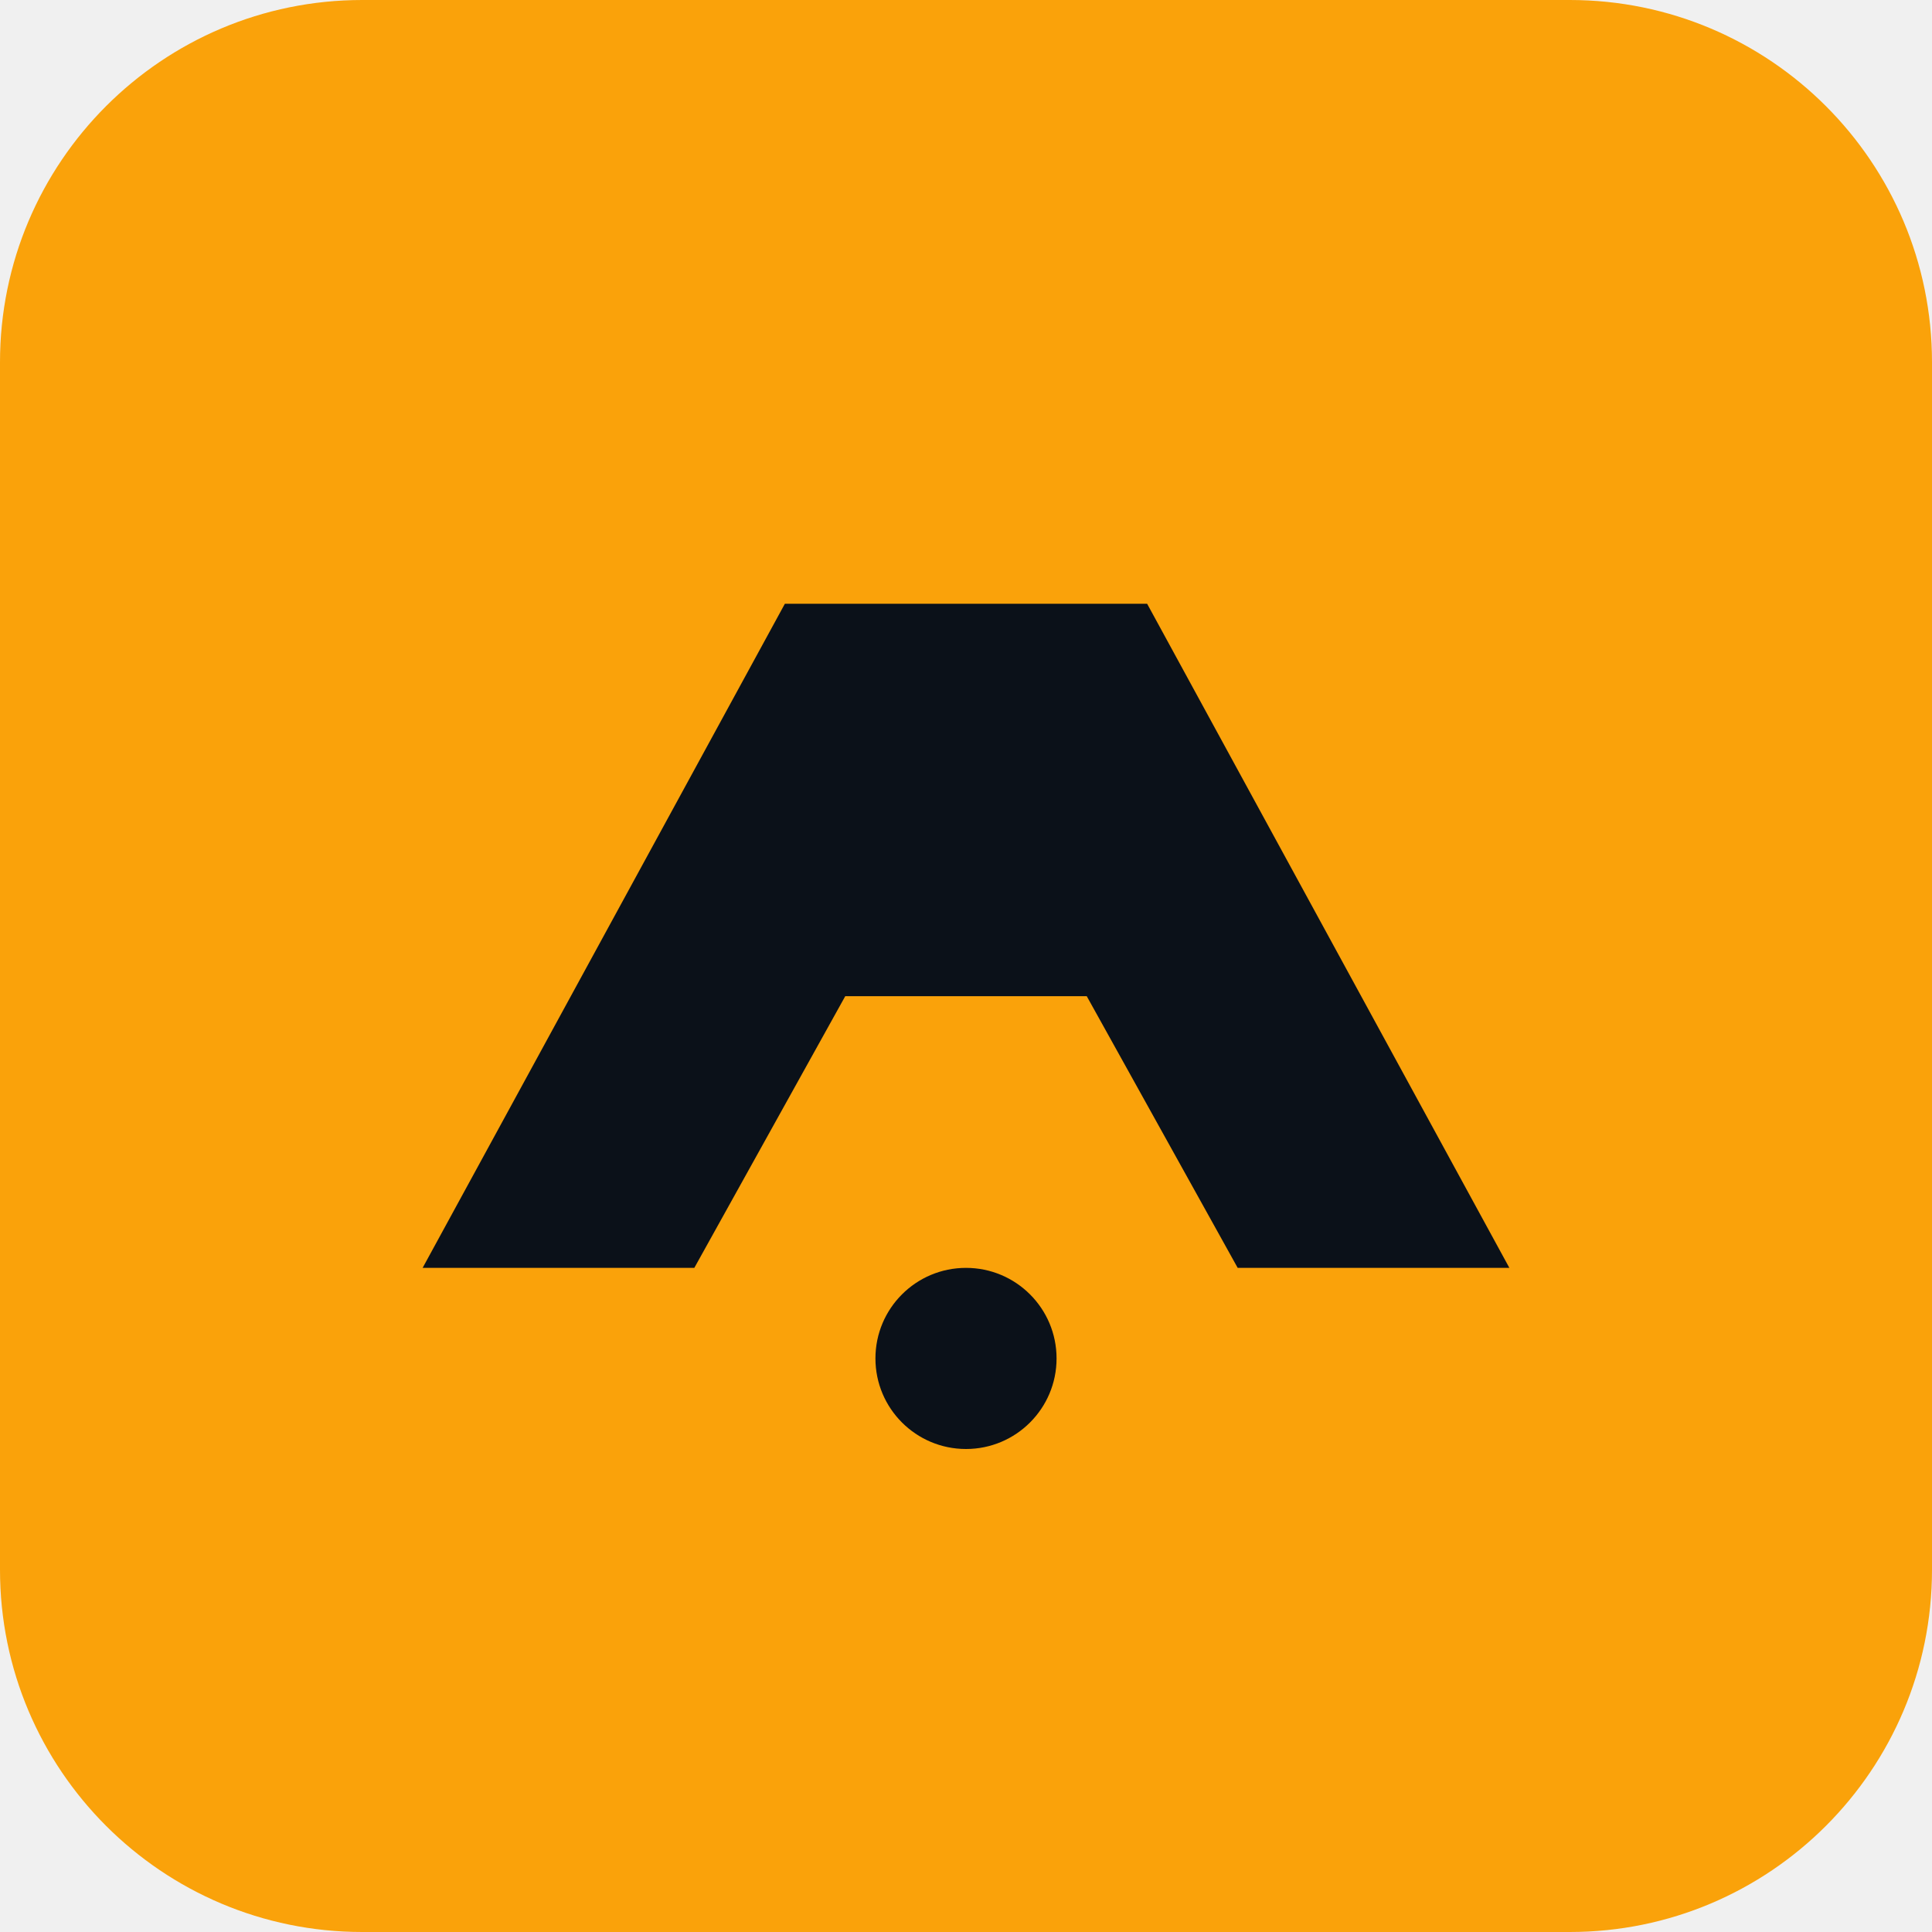
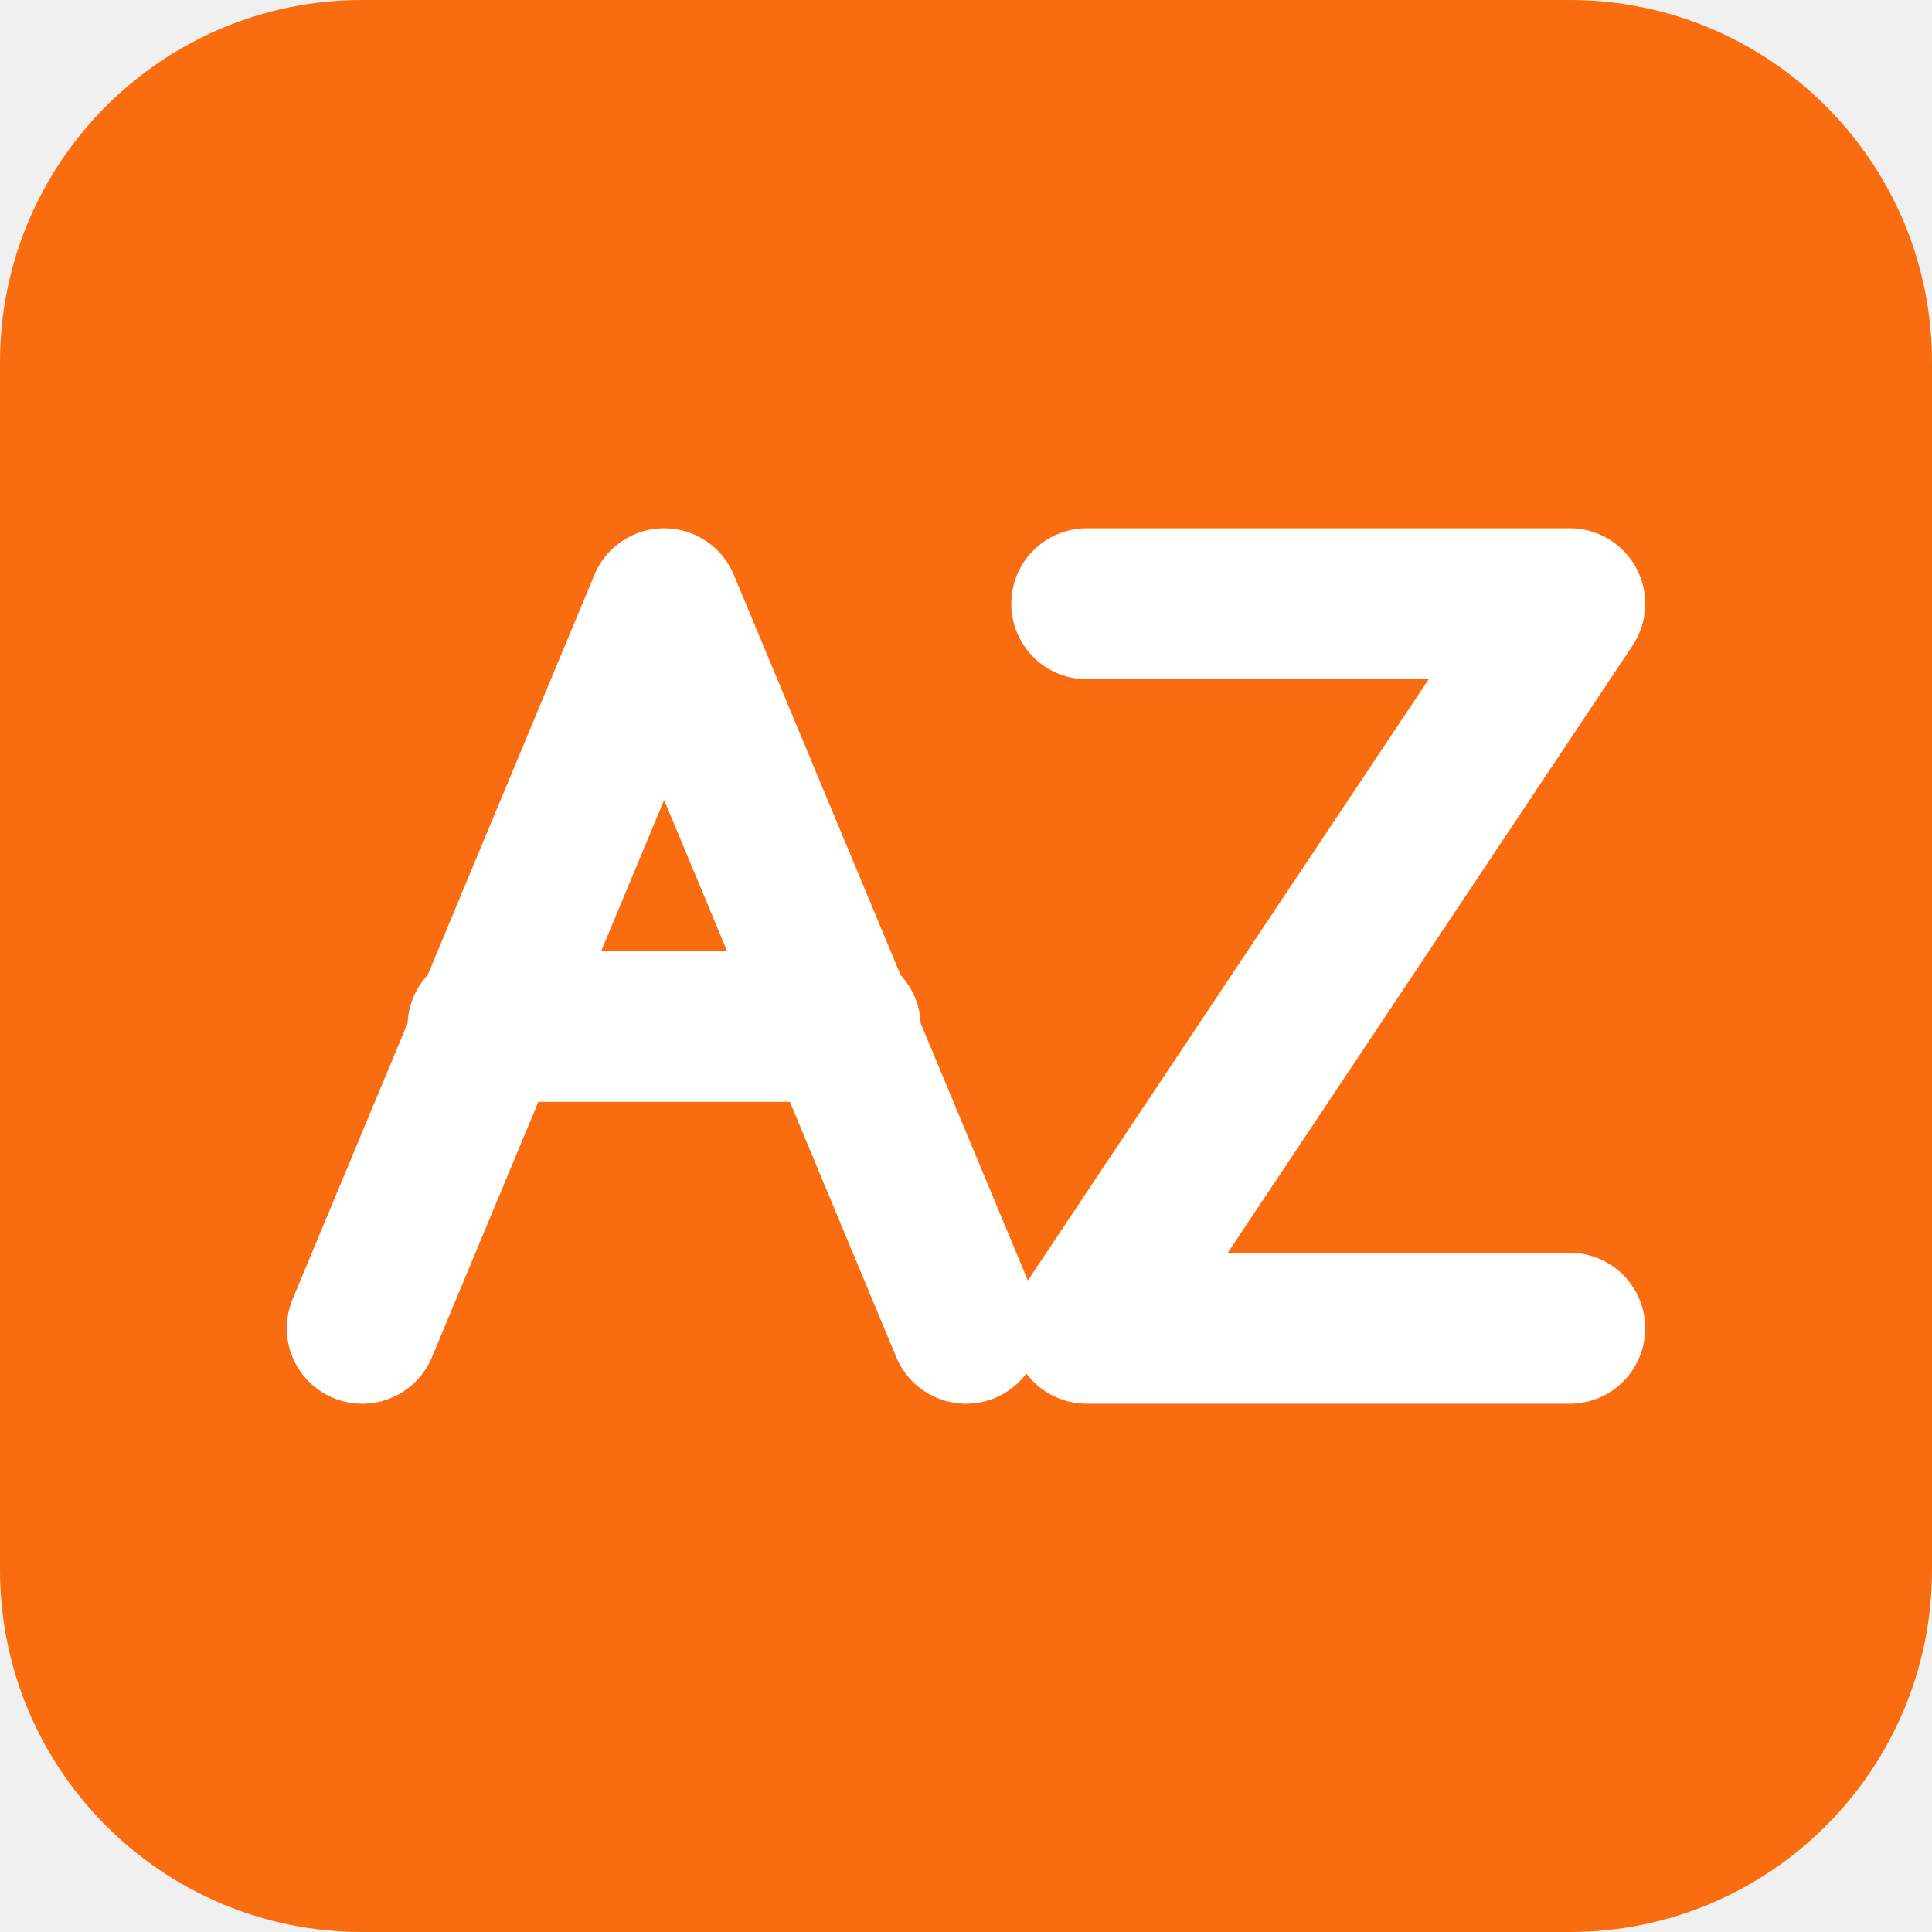
<svg xmlns="http://www.w3.org/2000/svg" viewBox="0 0 32 32">
-   <rect width="32" height="32" rx="6" fill="hsl(38, 96%, 51%)" />
-   <path d="M7 21L13 10H19L25 21H20.5L18 16.5H14L11.5 21H7ZM15 13.5L16 11.5L17 13.5H15Z" fill="hsl(215, 40%, 7%)" />
-   <circle cx="16" cy="22.5" r="1.5" fill="hsl(215, 40%, 7%)" />
+   <rect width="32" height="32" rx="6" fill="hsl(24 95% 52%)" />
+   <path d="M6 22 L11 10 L16 22 M8 17 L14 17" stroke="white" stroke-width="2.5" stroke-linecap="round" stroke-linejoin="round" fill="none" />
+   <path d="M18 10 H26 L18 22 H26" stroke="white" stroke-width="2.5" stroke-linecap="round" stroke-linejoin="round" fill="none" />
</svg>
